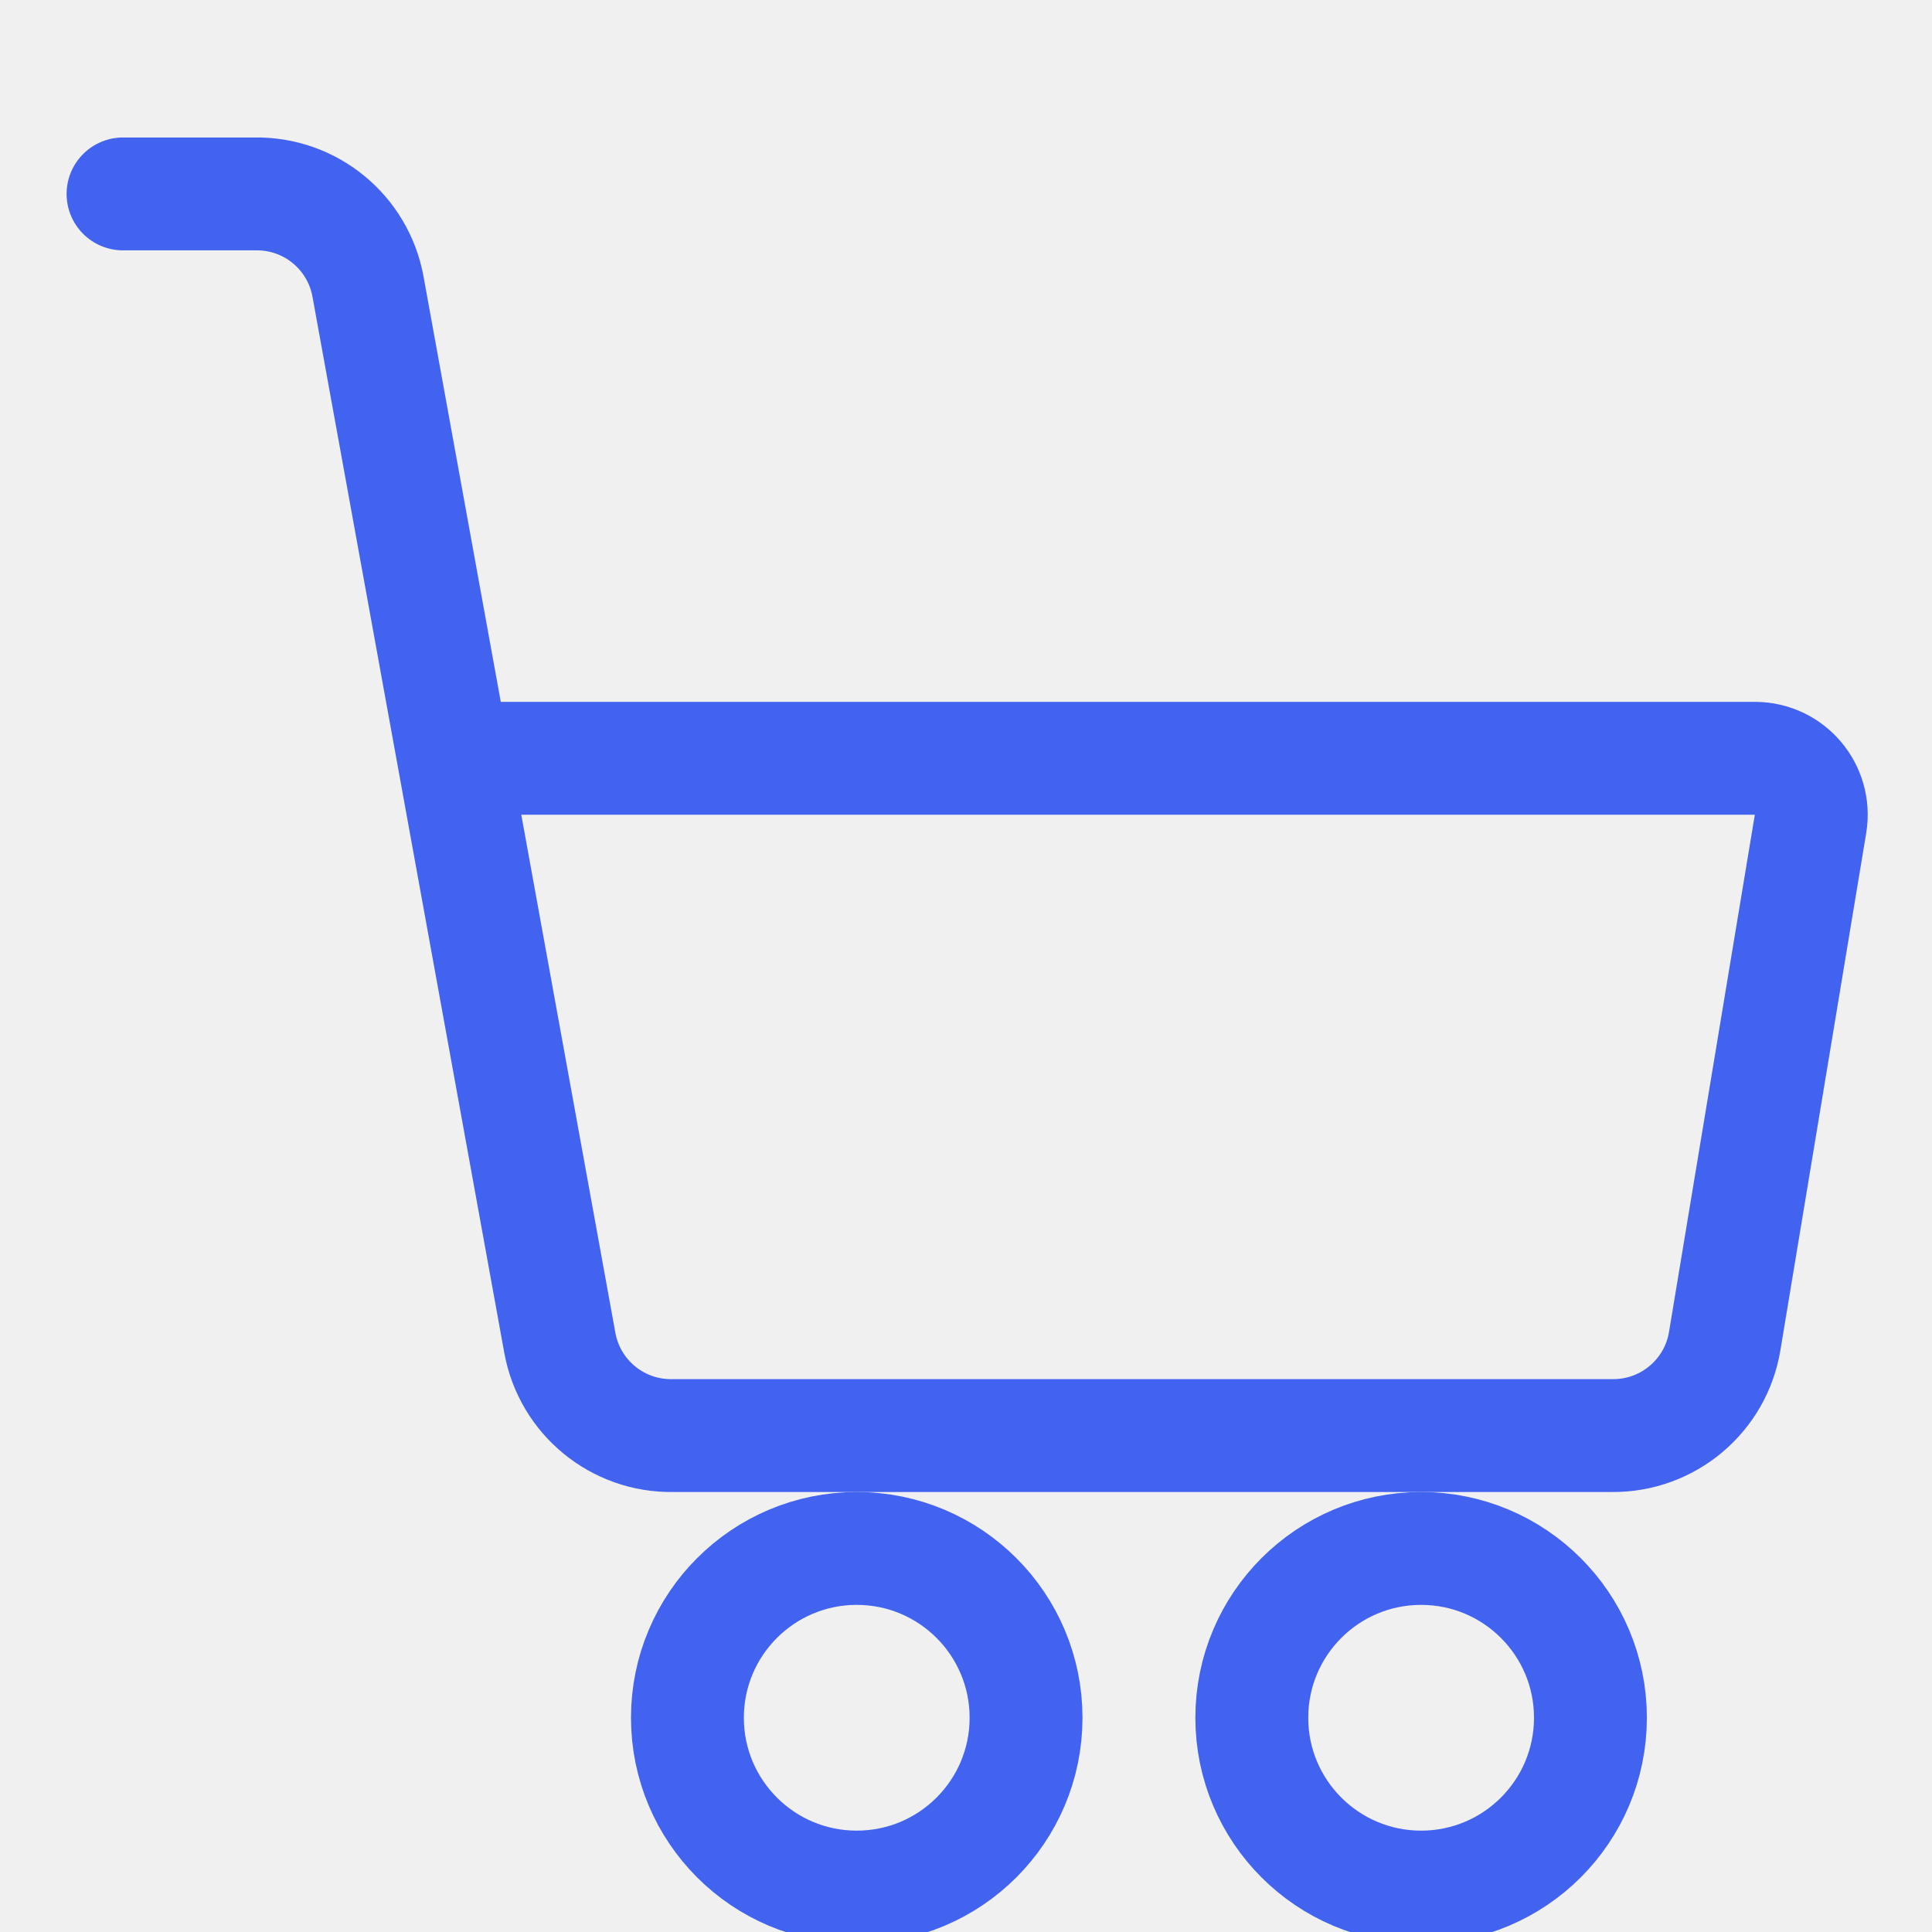
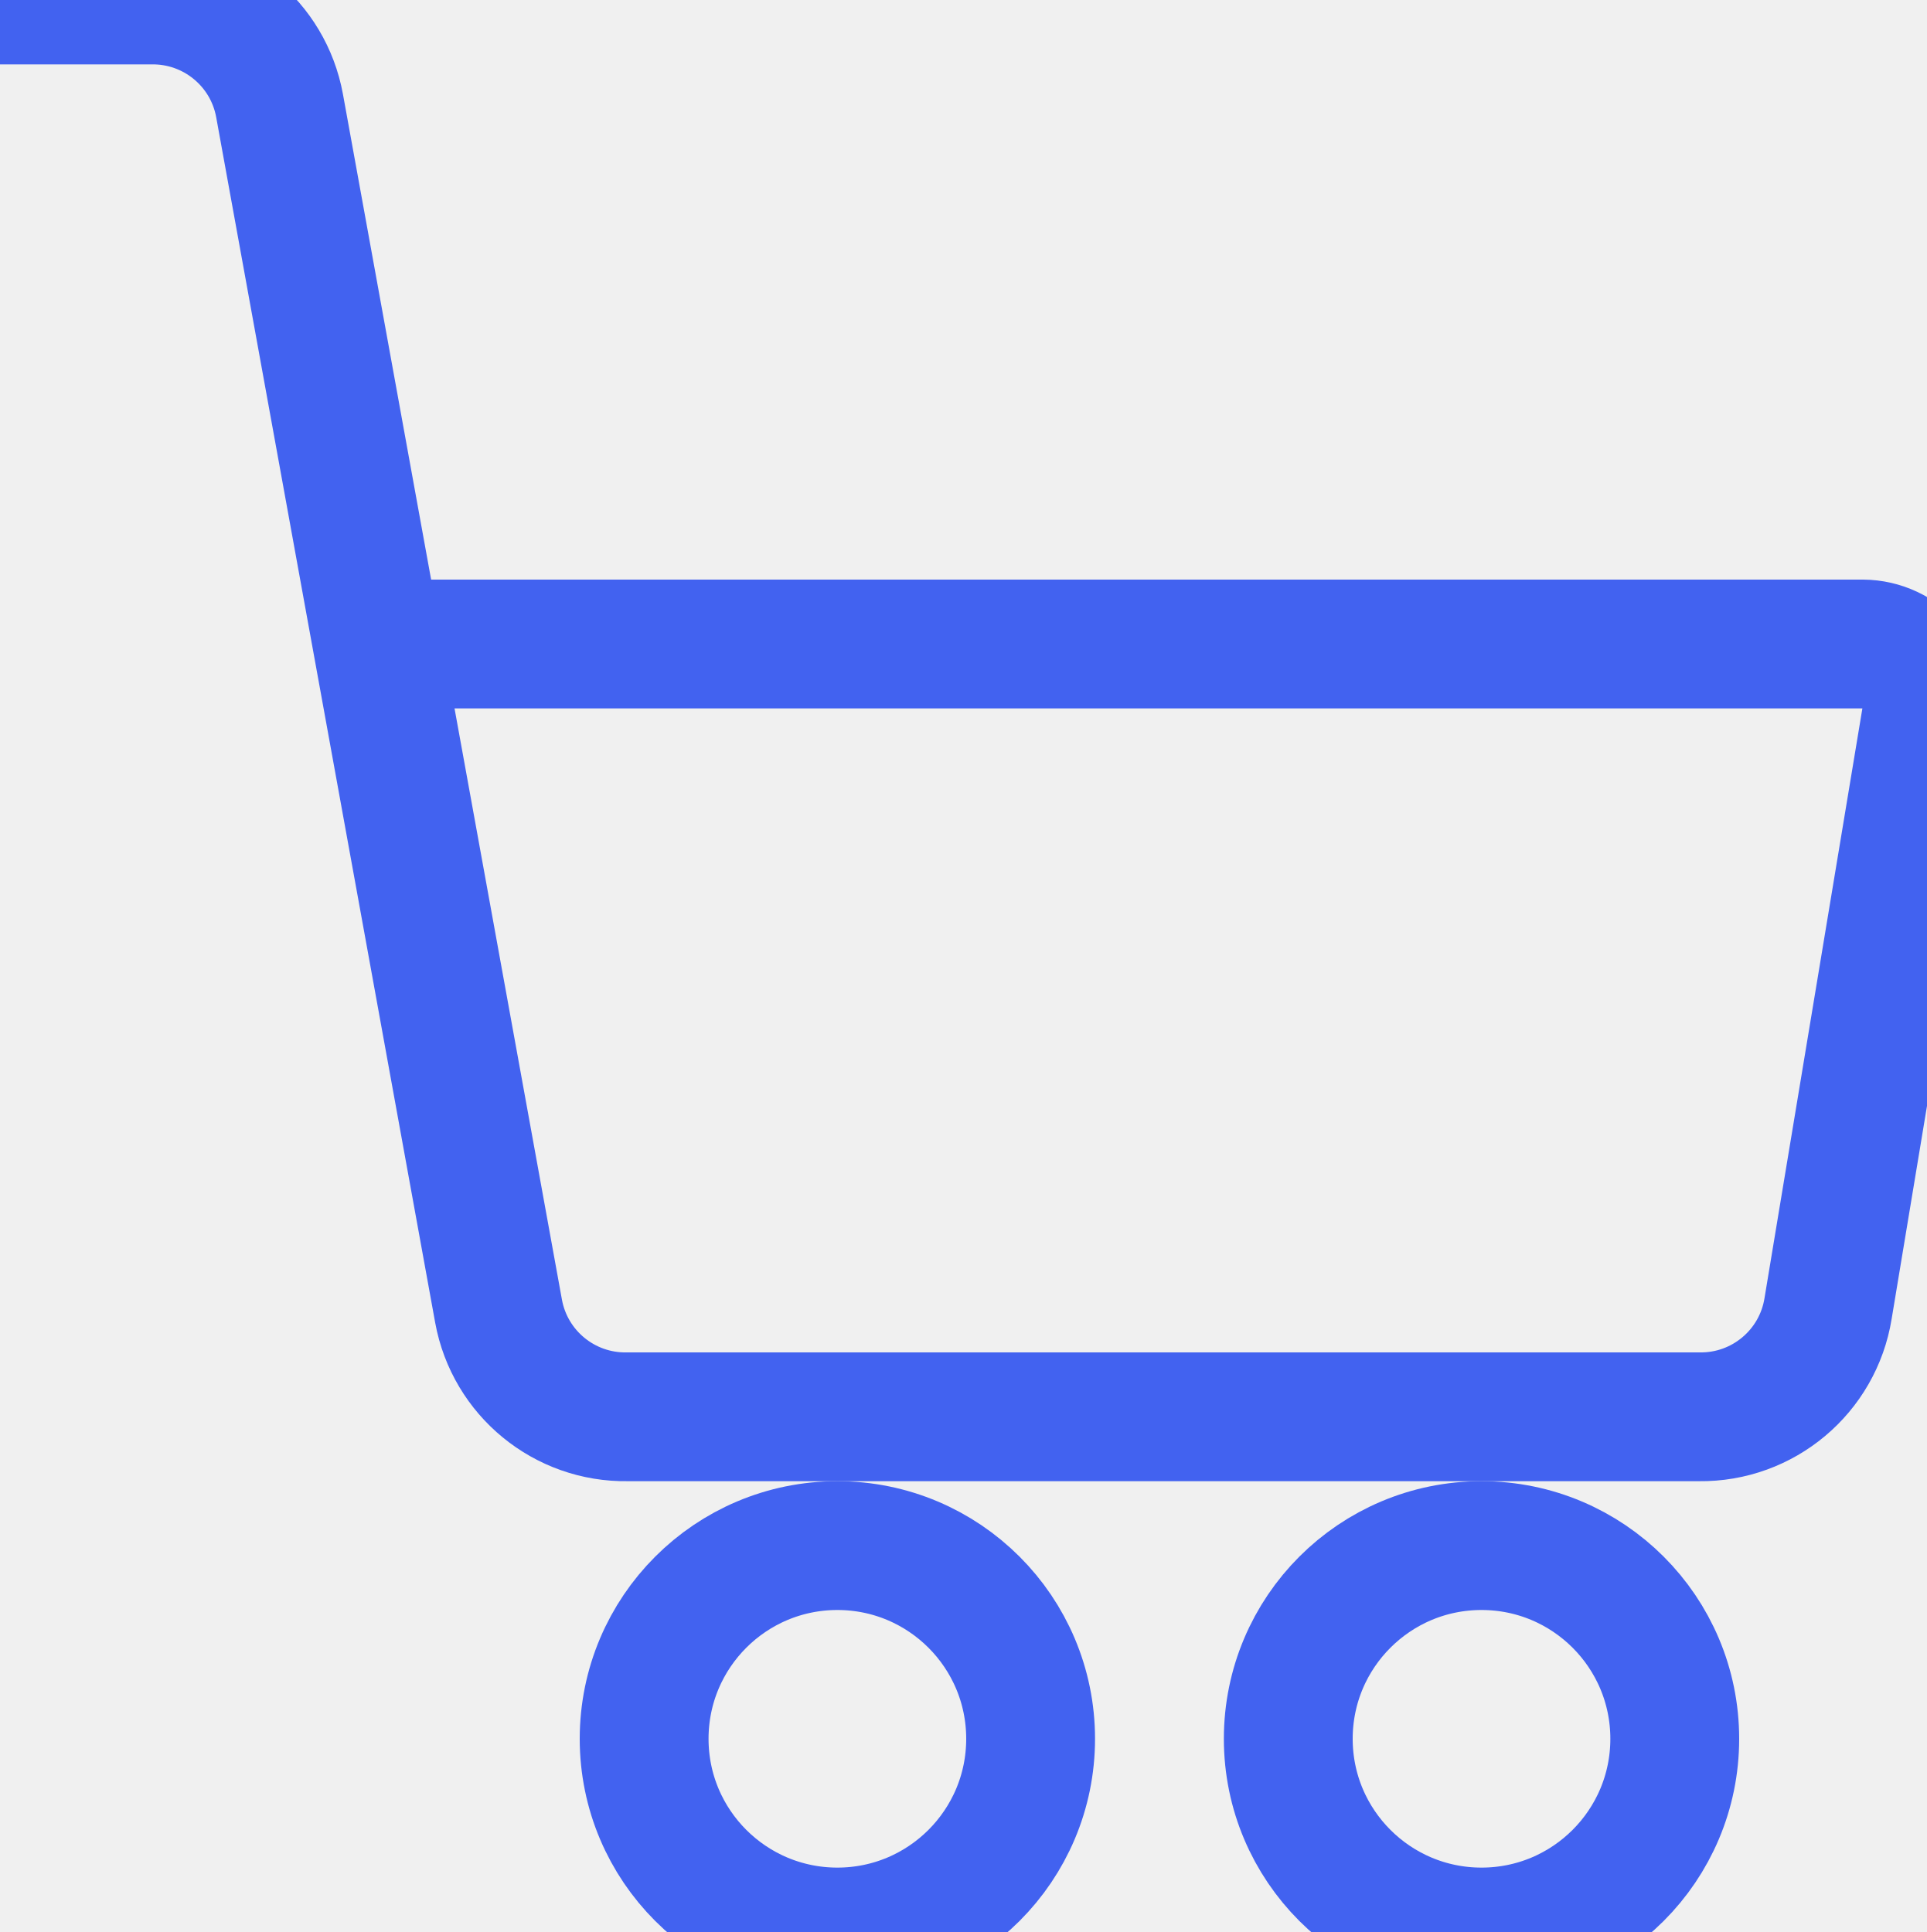
- <svg xmlns="http://www.w3.org/2000/svg" viewBox="-26.59 271.782 17.116 17.115" width="17.116px" height="17.115px" style="enable-background:new 0 0 400 1000;">
+ <svg xmlns="http://www.w3.org/2000/svg" viewBox="160.5 240.5 14.956 15" width="14.956px" height="15px">
  <defs>
-     <style>.cls-1,.cls-100,.cls-101,.cls-103,.cls-104,.cls-109,.cls-117,.cls-118,.cls-126,.cls-133,.cls-134,.cls-137,.cls-149,.cls-152,.cls-153,.cls-154,.cls-156,.cls-157,.cls-158,.cls-165,.cls-17,.cls-18,.cls-19,.cls-20,.cls-22,.cls-23,.cls-27,.cls-28,.cls-29,.cls-3,.cls-30,.cls-31,.cls-37,.cls-38,.cls-4,.cls-40,.cls-41,.cls-42,.cls-45,.cls-46,.cls-47,.cls-5,.cls-66,.cls-67,.cls-68,.cls-7,.cls-83,.cls-87,.cls-9,.cls-92,.cls-93,.cls-97,.cls-99{fill:none;}.cls-127,.cls-166,.cls-2,.cls-33,.cls-91{fill:#4262f0;}.cls-100,.cls-11,.cls-125,.cls-127,.cls-134,.cls-137,.cls-138,.cls-148,.cls-166,.cls-2,.cls-40,.cls-41,.cls-87,.cls-91{stroke:#4262f0;}.cls-10,.cls-100,.cls-101,.cls-103,.cls-104,.cls-107,.cls-109,.cls-11,.cls-12,.cls-126,.cls-13,.cls-132,.cls-148,.cls-157,.cls-158,.cls-16,.cls-166,.cls-171,.cls-19,.cls-2,.cls-20,.cls-27,.cls-28,.cls-29,.cls-37,.cls-38,.cls-4,.cls-41,.cls-43,.cls-44,.cls-45,.cls-66,.cls-67,.cls-68,.cls-7,.cls-81,.cls-84,.cls-85,.cls-87,.cls-92,.cls-93,.cls-94,.cls-95,.cls-96,.cls-99{stroke-miterlimit:10;}.cls-110,.cls-133,.cls-153,.cls-27,.cls-3,.cls-84{stroke:#fff;}.cls-103,.cls-104,.cls-105,.cls-107,.cls-108,.cls-110,.cls-117,.cls-118,.cls-119,.cls-120,.cls-121,.cls-122,.cls-123,.cls-124,.cls-125,.cls-127,.cls-128,.cls-129,.cls-133,.cls-135,.cls-136,.cls-137,.cls-138,.cls-149,.cls-150,.cls-152,.cls-153,.cls-154,.cls-155,.cls-156,.cls-158,.cls-159,.cls-17,.cls-18,.cls-19,.cls-20,.cls-22,.cls-24,.cls-25,.cls-27,.cls-29,.cls-3,.cls-31,.cls-37,.cls-39,.cls-40,.cls-41,.cls-42,.cls-46,.cls-5,.cls-64,.cls-66,.cls-68,.cls-7,.cls-83,.cls-85,.cls-88,.cls-89,.cls-90,.cls-91,.cls-92,.cls-93,.cls-96,.cls-97,.cls-99{stroke-linecap:round;}.cls-105,.cls-108,.cls-110,.cls-117,.cls-118,.cls-119,.cls-120,.cls-121,.cls-122,.cls-123,.cls-124,.cls-125,.cls-127,.cls-128,.cls-129,.cls-133,.cls-134,.cls-135,.cls-136,.cls-137,.cls-138,.cls-149,.cls-150,.cls-153,.cls-154,.cls-155,.cls-159,.cls-165,.cls-17,.cls-18,.cls-22,.cls-23,.cls-24,.cls-25,.cls-3,.cls-30,.cls-31,.cls-35,.cls-39,.cls-40,.cls-42,.cls-46,.cls-47,.cls-5,.cls-64,.cls-83,.cls-88,.cls-89,.cls-90,.cls-91,.cls-97{stroke-linejoin:round;}.cls-10,.cls-108,.cls-150,.cls-154,.cls-157,.cls-158,.cls-16,.cls-23,.cls-25,.cls-28,.cls-29,.cls-30,.cls-31,.cls-35,.cls-39,.cls-4,.cls-47,.cls-5,.cls-7,.cls-85{stroke:#586074;}.cls-24,.cls-6{fill:#7c869c;}.cls-108,.cls-150,.cls-16,.cls-163,.cls-25,.cls-8,.cls-85{fill:#586074;}.cls-148,.cls-21,.cls-86,.cls-9{opacity:0;}.cls-10,.cls-11,.cls-110,.cls-111,.cls-12,.cls-135,.cls-136,.cls-138,.cls-14,.cls-148,.cls-161,.cls-21,.cls-35,.cls-39,.cls-44,.cls-64,.cls-84,.cls-86,.cls-88,.cls-94{fill:#fff;}.cls-101,.cls-12,.cls-13,.cls-159,.cls-17,.cls-19,.cls-42,.cls-67,.cls-68,.cls-88,.cls-89{stroke:#31b491;}.cls-13,.cls-15,.cls-159,.cls-89{fill:#31b491;}.cls-100,.cls-103,.cls-104,.cls-105,.cls-159,.cls-17,.cls-18,.cls-28,.cls-29,.cls-30,.cls-31,.cls-67,.cls-68,.cls-93,.cls-95,.cls-96{stroke-width:2px;}.cls-18,.cls-45,.cls-46,.cls-81,.cls-92,.cls-93{stroke:#f07d42;}.cls-156,.cls-165,.cls-171,.cls-20,.cls-38,.cls-43,.cls-83,.cls-94{stroke:#ec4243;}.cls-107,.cls-132,.cls-22,.cls-90,.cls-99{stroke:#1f2229;}.cls-23{stroke-linecap:square;}.cls-24,.cls-64{stroke:#7c869c;}.cls-171,.cls-26,.cls-43{fill:#ec4243;}.cls-32,.cls-81{fill:#f07d42;}.cls-105,.cls-120,.cls-34{fill:#99a1b2;}.cls-36{clip-path:url(#clip-path);}.cls-104,.cls-37,.cls-44{stroke:#d3d7de;}.cls-48{fill:#ec1c24;}.cls-49{fill:#0057a7;}.cls-50{fill:#006838;}.cls-51{fill:#f48120;}.cls-52{fill:url(#linear-gradient);}.cls-53{fill:url(#linear-gradient-2);}.cls-54{fill:url(#linear-gradient-3);}.cls-55{fill:url(#linear-gradient-4);}.cls-56{fill:url(#linear-gradient-5);}.cls-57{fill:url(#linear-gradient-6);}.cls-58{fill:url(#linear-gradient-7);}.cls-59{fill:url(#linear-gradient-8);}.cls-60{fill:url(#linear-gradient-9);}.cls-61{fill:url(#linear-gradient-10);}.cls-62{fill:url(#linear-gradient-11);}.cls-63{fill:url(#linear-gradient-12);}.cls-65{clip-path:url(#clip-path-2);}.cls-103,.cls-105,.cls-117,.cls-120,.cls-66{stroke:#99a1b2;}.cls-69{fill:#e64a19;}.cls-70{fill:#5a2479;}.cls-71{fill:#8034ad;}.cls-72{fill:#f2f2f2;}.cls-73{fill:#f14336;}.cls-74{fill:#d32e2a;}.cls-75{fill:#ffd15c;}.cls-76{fill:#f8b64c;}.cls-77{fill:#40596b;}.cls-78{fill:#cdd6e0;}.cls-79{fill:#ff7058;}.cls-80{fill:#b8642f;}.cls-82{fill:#d3d7de;}.cls-111,.cls-86{fill-opacity:0;}.cls-107,.cls-132,.cls-90{fill:#1f2229;}.cls-132,.cls-90{opacity:0.6;}.cls-155,.cls-95,.cls-96{fill:#636c83;}.cls-135,.cls-136,.cls-155,.cls-95,.cls-96{stroke:#636c83;}.cls-97{stroke:#892320;}.cls-98{fill:#e9b449;}.cls-102{fill:#337eff;}.cls-106{clip-path:url(#clip-path-3);}.cls-107{opacity:0.4;}.cls-108,.cls-127{stroke-width:0.5px;}.cls-109{stroke:#000;}.cls-112{fill:#e2e4e9;}.cls-113,.cls-119,.cls-121{fill:#c5c9d3;}.cls-114,.cls-124,.cls-125{fill:#5a76f2;}.cls-115,.cls-122{fill:#899df5;}.cls-116,.cls-123{fill:#b8c4f9;}.cls-118,.cls-124{stroke:#5a76f2;}.cls-119{stroke:#bdbdbd;}.cls-121{stroke:#c5c9d3;}.cls-122{stroke:#899df5;}.cls-123{stroke:#b8c4f9;}.cls-126{stroke:#757575;}.cls-128{fill:#2b4eee;stroke:#2b4eee;}.cls-129{fill:#133bec;stroke:#133bec;}.cls-130{fill:#6442f0;}.cls-131{fill:#295394;}.cls-133{stroke-width:4px;}.cls-136,.cls-137,.cls-149,.cls-150,.cls-152,.cls-153,.cls-154,.cls-155,.cls-156,.cls-157,.cls-158{stroke-width:1.5px;}.cls-139{fill:url(#linear-gradient-13);}.cls-140{fill:url(#linear-gradient-14);}.cls-141{fill:url(#linear-gradient-15);}.cls-142{fill:url(#linear-gradient-16);}.cls-143{fill:url(#linear-gradient-17);}.cls-144{fill:url(#linear-gradient-18);}.cls-145{fill:url(#linear-gradient-19);}.cls-146{fill:#2680eb;}.cls-147{fill:red;}.cls-148,.cls-166,.cls-171{stroke-width:0;}.cls-149,.cls-152{stroke:#424857;}.cls-151{fill:#424857;}.cls-160{fill:url(#linear-gradient-20);}.cls-161,.cls-163{fill-rule:evenodd;}.cls-162{fill:#0077b5;}.cls-164{fill:url(#linear-gradient-21);}.cls-167{fill:#1ab6ff;}.cls-168{fill:#207245;}.cls-169{fill:#cb4424;}.cls-170{fill:#c50606;}</style>
+     <style>.cls-1,.cls-100,.cls-101,.cls-103,.cls-104,.cls-109,.cls-117,.cls-118,.cls-126,.cls-133,.cls-134,.cls-137,.cls-149,.cls-152,.cls-153,.cls-154,.cls-156,.cls-157,.cls-158,.cls-165,.cls-17,.cls-18,.cls-19,.cls-20,.cls-22,.cls-23,.cls-27,.cls-28,.cls-29,.cls-3,.cls-30,.cls-31,.cls-37,.cls-38,.cls-4,.cls-40,.cls-41,.cls-42,.cls-45,.cls-46,.cls-47,.cls-5,.cls-66,.cls-67,.cls-68,.cls-7,.cls-83,.cls-87,.cls-9,.cls-92,.cls-93,.cls-97,.cls-99{fill:none;}.cls-127,.cls-166,.cls-2,.cls-33,.cls-91{fill:#4262F0;}.cls-100,.cls-11,.cls-125,.cls-127,.cls-134,.cls-137,.cls-138,.cls-148,.cls-166,.cls-2,.cls-40,.cls-41,.cls-87,.cls-91{stroke:#4262F0;}.cls-10,.cls-100,.cls-101,.cls-103,.cls-104,.cls-107,.cls-109,.cls-11,.cls-12,.cls-126,.cls-13,.cls-132,.cls-148,.cls-157,.cls-158,.cls-16,.cls-166,.cls-171,.cls-19,.cls-2,.cls-20,.cls-27,.cls-28,.cls-29,.cls-37,.cls-38,.cls-4,.cls-41,.cls-43,.cls-44,.cls-45,.cls-66,.cls-67,.cls-68,.cls-7,.cls-81,.cls-84,.cls-85,.cls-87,.cls-92,.cls-93,.cls-94,.cls-95,.cls-96,.cls-99{stroke-miterlimit:10;}.cls-110,.cls-133,.cls-153,.cls-27,.cls-3,.cls-84{stroke:#fff;}.cls-103,.cls-104,.cls-105,.cls-107,.cls-108,.cls-110,.cls-117,.cls-118,.cls-119,.cls-120,.cls-121,.cls-122,.cls-123,.cls-124,.cls-125,.cls-127,.cls-128,.cls-129,.cls-133,.cls-135,.cls-136,.cls-137,.cls-138,.cls-149,.cls-150,.cls-152,.cls-153,.cls-154,.cls-155,.cls-156,.cls-158,.cls-159,.cls-17,.cls-18,.cls-19,.cls-20,.cls-22,.cls-24,.cls-25,.cls-27,.cls-29,.cls-3,.cls-31,.cls-37,.cls-39,.cls-40,.cls-41,.cls-42,.cls-46,.cls-5,.cls-64,.cls-66,.cls-68,.cls-7,.cls-83,.cls-85,.cls-88,.cls-89,.cls-90,.cls-91,.cls-92,.cls-93,.cls-96,.cls-97,.cls-99{stroke-linecap:round;}.cls-105,.cls-108,.cls-110,.cls-117,.cls-118,.cls-119,.cls-120,.cls-121,.cls-122,.cls-123,.cls-124,.cls-125,.cls-127,.cls-128,.cls-129,.cls-133,.cls-134,.cls-135,.cls-136,.cls-137,.cls-138,.cls-149,.cls-150,.cls-153,.cls-154,.cls-155,.cls-159,.cls-165,.cls-17,.cls-18,.cls-22,.cls-23,.cls-24,.cls-25,.cls-3,.cls-30,.cls-31,.cls-35,.cls-39,.cls-40,.cls-42,.cls-46,.cls-47,.cls-5,.cls-64,.cls-83,.cls-88,.cls-89,.cls-90,.cls-91,.cls-97{stroke-linejoin:round;}.cls-10,.cls-108,.cls-150,.cls-154,.cls-157,.cls-158,.cls-16,.cls-23,.cls-25,.cls-28,.cls-29,.cls-30,.cls-31,.cls-35,.cls-39,.cls-4,.cls-47,.cls-5,.cls-7,.cls-85{stroke:#586074;}.cls-24,.cls-6{fill:#7c869c;}.cls-108,.cls-150,.cls-16,.cls-163,.cls-25,.cls-8,.cls-85{fill:#586074;}.cls-148,.cls-21,.cls-86,.cls-9{opacity:0;}.cls-10,.cls-11,.cls-110,.cls-111,.cls-12,.cls-135,.cls-136,.cls-138,.cls-14,.cls-148,.cls-161,.cls-21,.cls-35,.cls-39,.cls-44,.cls-64,.cls-84,.cls-86,.cls-88,.cls-94{fill:#fff;}.cls-101,.cls-12,.cls-13,.cls-159,.cls-17,.cls-19,.cls-42,.cls-67,.cls-68,.cls-88,.cls-89{stroke:#31b491;}.cls-13,.cls-15,.cls-159,.cls-89{fill:#31b491;}.cls-100,.cls-103,.cls-104,.cls-105,.cls-159,.cls-17,.cls-18,.cls-28,.cls-29,.cls-30,.cls-31,.cls-67,.cls-68,.cls-93,.cls-95,.cls-96{stroke-width:2px;}.cls-18,.cls-45,.cls-46,.cls-81,.cls-92,.cls-93{stroke:#f07d42;}.cls-156,.cls-165,.cls-171,.cls-20,.cls-38,.cls-43,.cls-83,.cls-94{stroke:#ec4243;}.cls-107,.cls-132,.cls-22,.cls-90,.cls-99{stroke:#1f2229;}.cls-23{stroke-linecap:square;}.cls-24,.cls-64{stroke:#7c869c;}.cls-171,.cls-26,.cls-43{fill:#ec4243;}.cls-32,.cls-81{fill:#f07d42;}.cls-105,.cls-120,.cls-34{fill:#99a1b2;}.cls-36{clip-path:url(#clip-path);}.cls-104,.cls-37,.cls-44{stroke:#d3d7de;}.cls-48{fill:#ec1c24;}.cls-49{fill:#0057a7;}.cls-50{fill:#006838;}.cls-51{fill:#f48120;}.cls-52{fill:url(#linear-gradient);}.cls-53{fill:url(#linear-gradient-2);}.cls-54{fill:url(#linear-gradient-3);}.cls-55{fill:url(#linear-gradient-4);}.cls-56{fill:url(#linear-gradient-5);}.cls-57{fill:url(#linear-gradient-6);}.cls-58{fill:url(#linear-gradient-7);}.cls-59{fill:url(#linear-gradient-8);}.cls-60{fill:url(#linear-gradient-9);}.cls-61{fill:url(#linear-gradient-10);}.cls-62{fill:url(#linear-gradient-11);}.cls-63{fill:url(#linear-gradient-12);}.cls-65{clip-path:url(#clip-path-2);}.cls-103,.cls-105,.cls-117,.cls-120,.cls-66{stroke:#99a1b2;}.cls-69{fill:#e64a19;}.cls-70{fill:#5a2479;}.cls-71{fill:#8034ad;}.cls-72{fill:#f2f2f2;}.cls-73{fill:#f14336;}.cls-74{fill:#d32e2a;}.cls-75{fill:#ffd15c;}.cls-76{fill:#f8b64c;}.cls-77{fill:#40596b;}.cls-78{fill:#cdd6e0;}.cls-79{fill:#ff7058;}.cls-80{fill:#b8642f;}.cls-82{fill:#d3d7de;}.cls-111,.cls-86{fill-opacity:0;}.cls-107,.cls-132,.cls-90{fill:#1f2229;}.cls-132,.cls-90{opacity:0.6;}.cls-155,.cls-95,.cls-96{fill:#636c83;}.cls-135,.cls-136,.cls-155,.cls-95,.cls-96{stroke:#636c83;}.cls-97{stroke:#892320;}.cls-98{fill:#e9b449;}.cls-102{fill:#337eff;}.cls-106{clip-path:url(#clip-path-3);}.cls-107{opacity:0.4;}.cls-108,.cls-127{stroke-width:0.5px;}.cls-109{stroke:#000;}.cls-112{fill:#e2e4e9;}.cls-113,.cls-119,.cls-121{fill:#c5c9d3;}.cls-114,.cls-124,.cls-125{fill:#5a76f2;}.cls-115,.cls-122{fill:#899df5;}.cls-116,.cls-123{fill:#b8c4f9;}.cls-118,.cls-124{stroke:#5a76f2;}.cls-119{stroke:#bdbdbd;}.cls-121{stroke:#c5c9d3;}.cls-122{stroke:#899df5;}.cls-123{stroke:#b8c4f9;}.cls-126{stroke:#757575;}.cls-128{fill:#2b4eee;stroke:#2b4eee;}.cls-129{fill:#133bec;stroke:#133bec;}.cls-130{fill:#6442f0;}.cls-131{fill:#295394;}.cls-133{stroke-width:4px;}.cls-136,.cls-137,.cls-149,.cls-150,.cls-152,.cls-153,.cls-154,.cls-155,.cls-156,.cls-157,.cls-158{stroke-width:1.5px;}.cls-139{fill:url(#linear-gradient-13);}.cls-140{fill:url(#linear-gradient-14);}.cls-141{fill:url(#linear-gradient-15);}.cls-142{fill:url(#linear-gradient-16);}.cls-143{fill:url(#linear-gradient-17);}.cls-144{fill:url(#linear-gradient-18);}.cls-145{fill:url(#linear-gradient-19);}.cls-146{fill:#2680eb;}.cls-147{fill:red;}.cls-148,.cls-166,.cls-171{stroke-width:0;}.cls-149,.cls-152{stroke:#424857;}.cls-151{fill:#424857;}.cls-160{fill:url(#linear-gradient-20);}.cls-161,.cls-163{fill-rule:evenodd;}.cls-162{fill:#0077b5;}.cls-164{fill:url(#linear-gradient-21);}.cls-167{fill:#1ab6ff;}.cls-168{fill:#207245;}.cls-169{fill:#cb4424;}.cls-170{fill:#c50606;}</style>
  </defs>
-   <path class="cls-40" d="M -25.5 273.5 L -24.33 273.5 C -23.841 273.492 -23.418 273.839 -23.33 274.32 L -21.63 283.68 C -21.542 284.161 -21.119 284.508 -20.63 284.5 L -12.31 284.5 C -11.815 284.506 -11.389 284.149 -11.31 283.66 L -10.55 279.08 C -10.501 278.777 -10.733 278.502 -11.04 278.5 L -22.5 278.5" />
-   <circle class="cls-40" cy="287" r="1.5" cx="-19" />
-   <circle class="cls-40" cy="287" r="1.5" cx="-14" />
+   <path class="cls-40" d="M160.5,240.5h1.17a1,1,0,0,1,1,.82l1.7,9.36a1,1,0,0,0,1,.82h8.32a1,1,0,0,0,1-.84l.76-4.58a.5.5,0,0,0-.49-.58H163.5" />
+   <circle class="cls-40" cx="167" cy="254" r="1.5" />
+   <circle class="cls-40" cx="172" cy="254" r="1.5" />
</svg>
